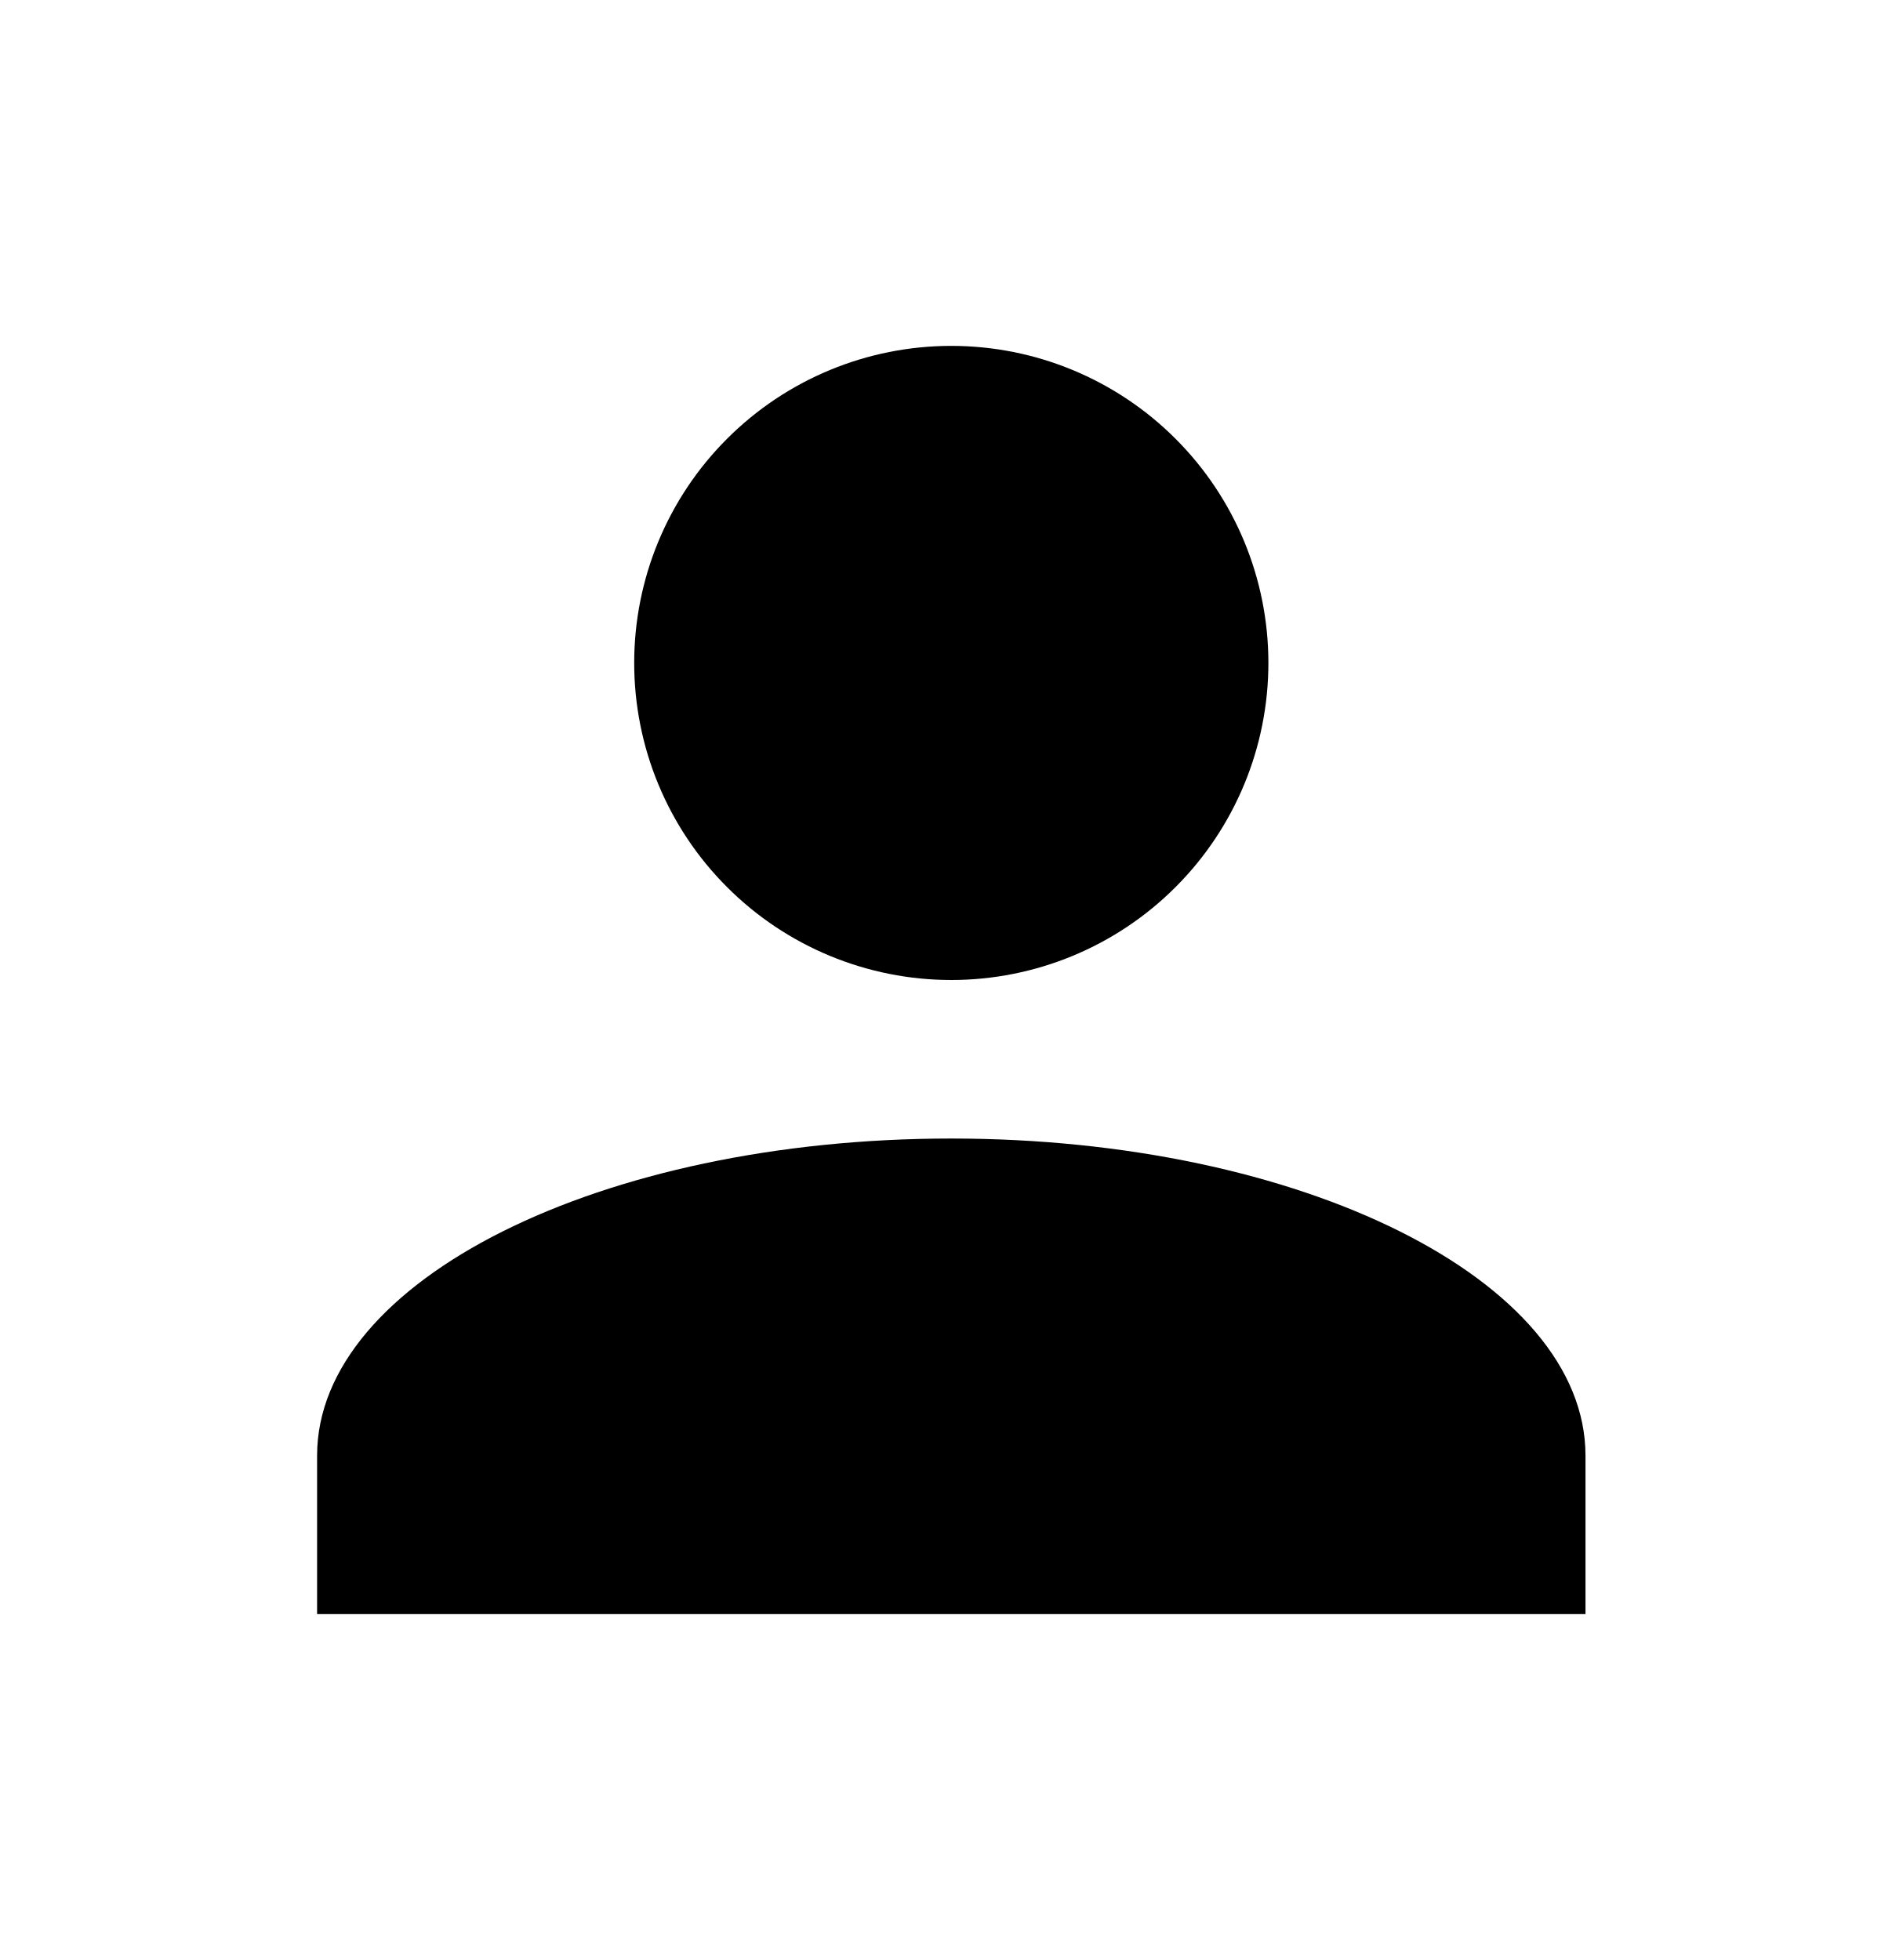
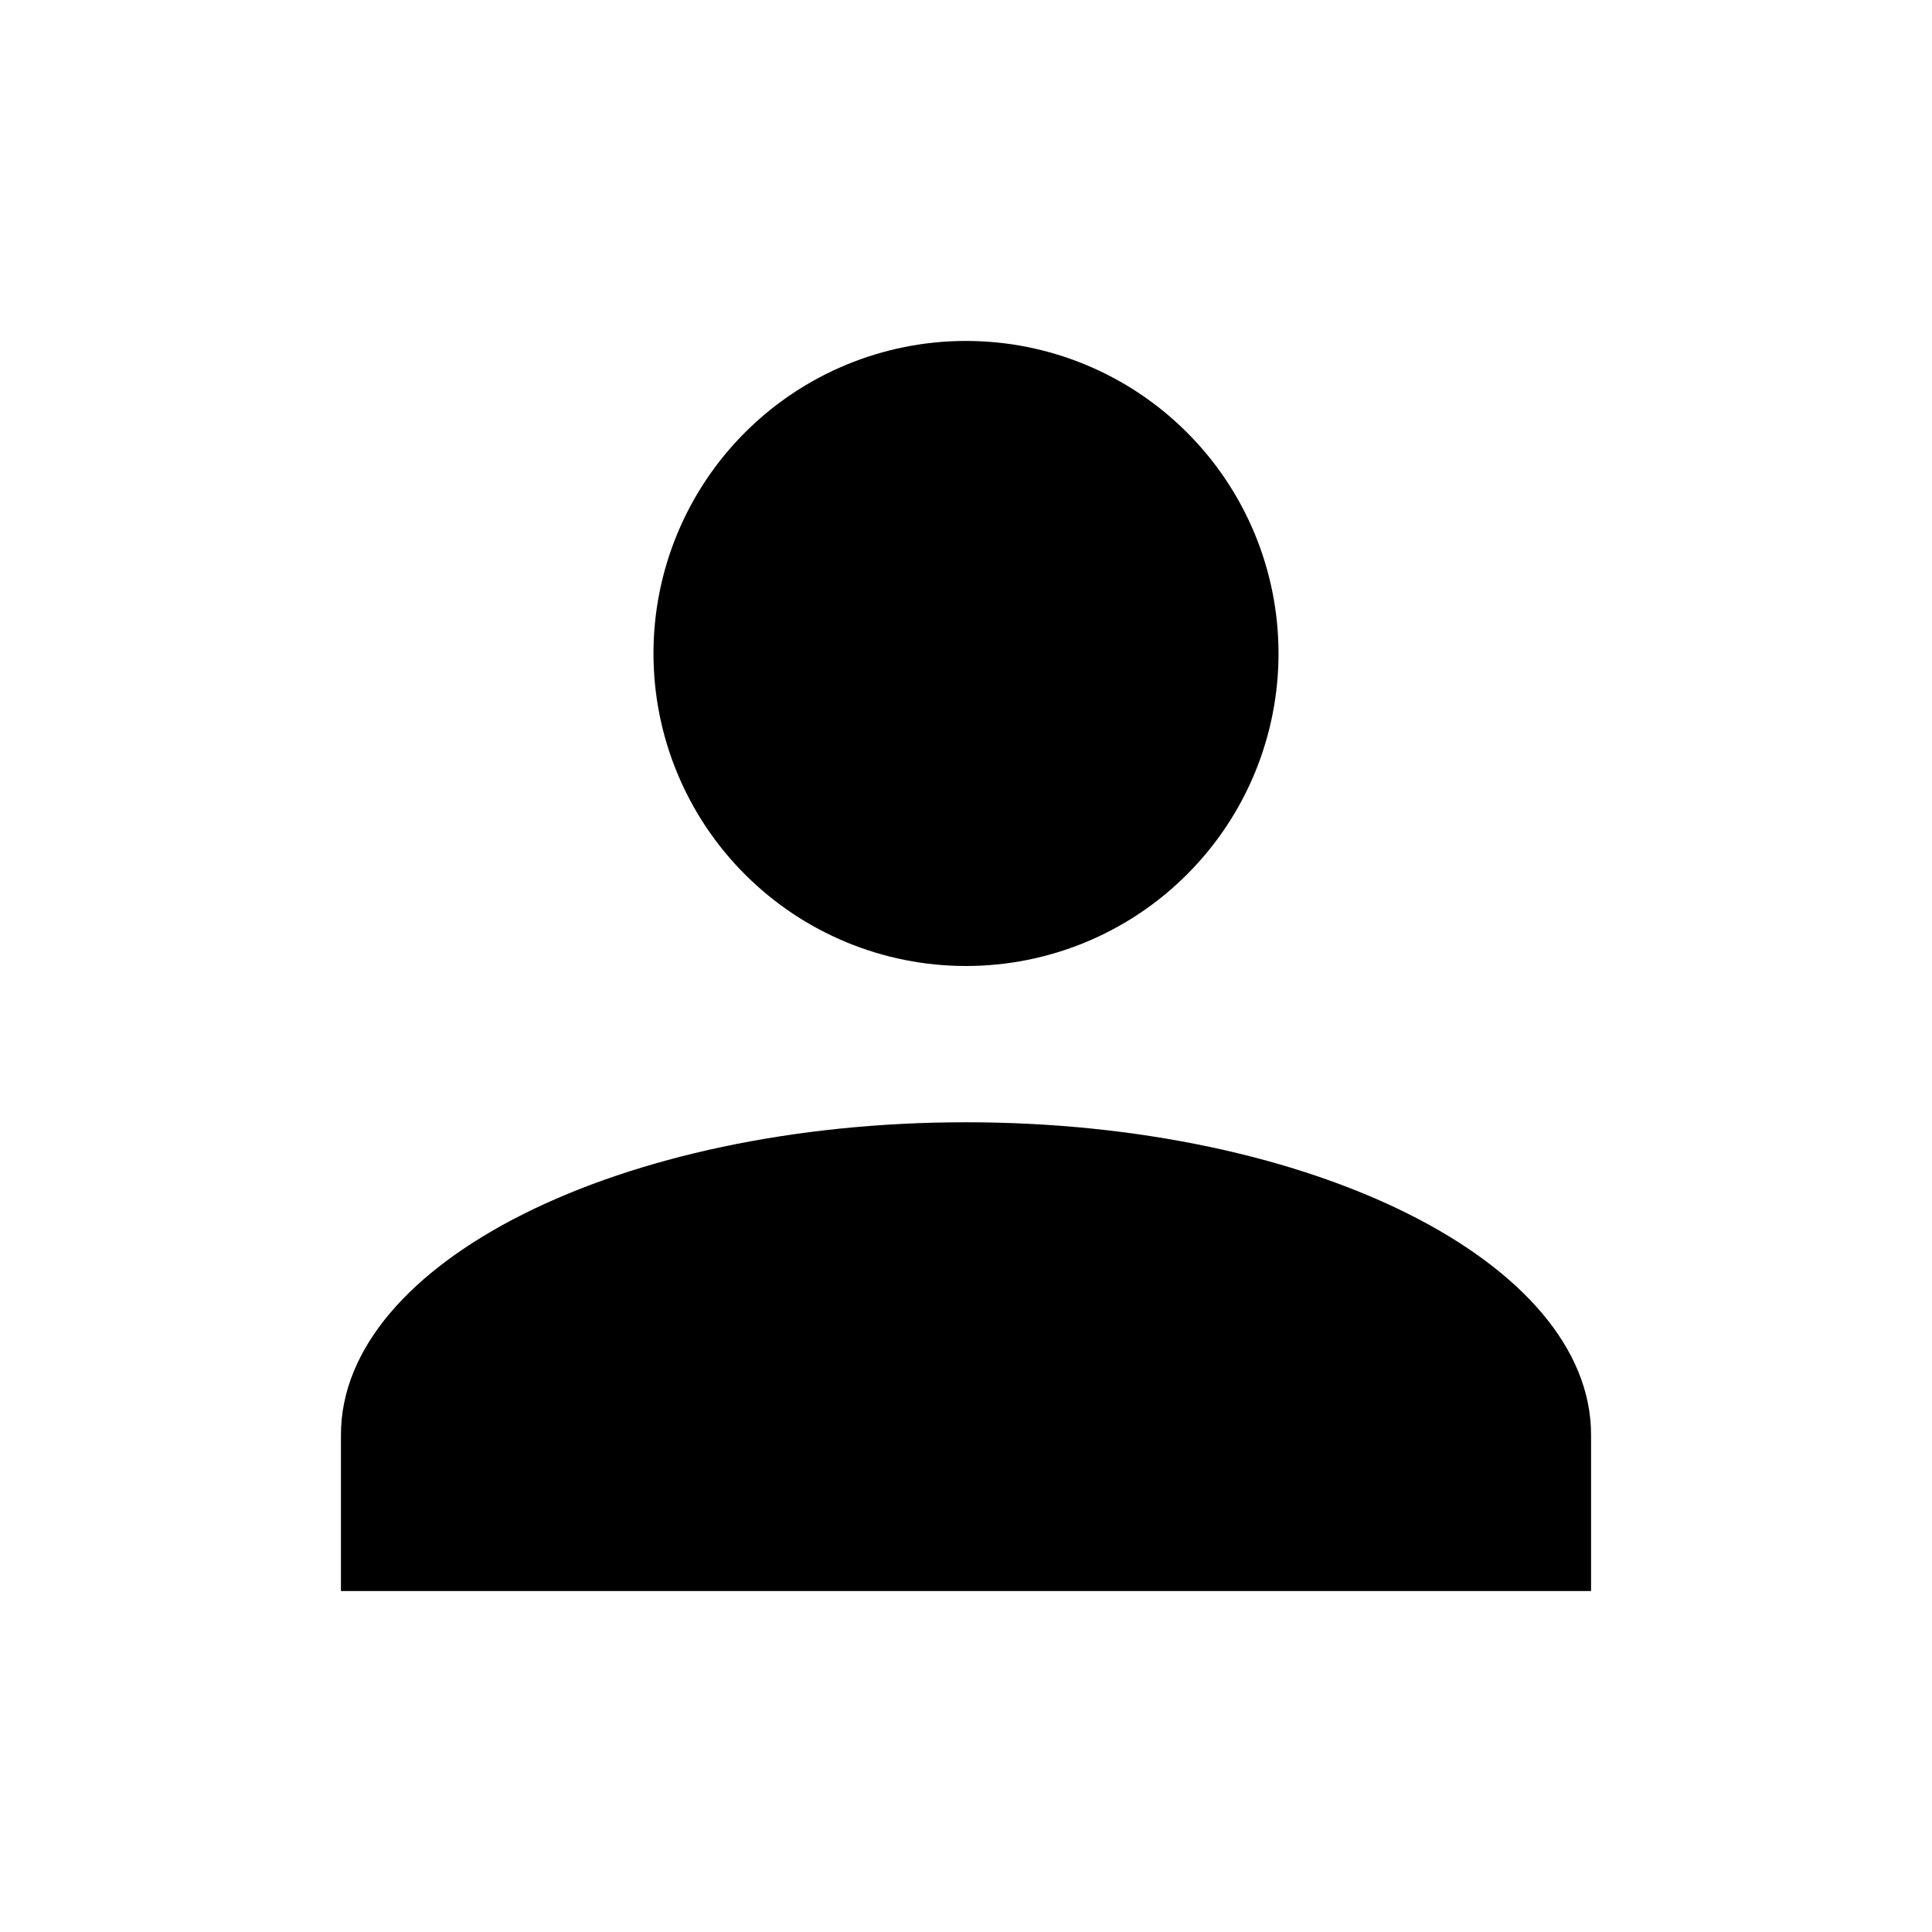
- <svg xmlns="http://www.w3.org/2000/svg" width="33" height="34" viewBox="0 0 33 34" fill="none">
+ <svg xmlns="http://www.w3.org/2000/svg" width="1em" height="1em" viewBox="0 0 33 34" fill="none">
  <path d="M16.5 6C17.959 6 19.358 6.579 20.389 7.611C21.421 8.642 22 10.041 22 11.5C22 12.959 21.421 14.358 20.389 15.389C19.358 16.421 17.959 17 16.5 17C15.041 17 13.642 16.421 12.611 15.389C11.579 14.358 11 12.959 11 11.5C11 10.041 11.579 8.642 12.611 7.611C13.642 6.579 15.041 6 16.5 6ZM16.5 19.75C22.578 19.75 27.5 22.211 27.5 25.25V28H5.5V25.25C5.5 22.211 10.422 19.75 16.5 19.75Z" fill="currentColor" />
</svg>
